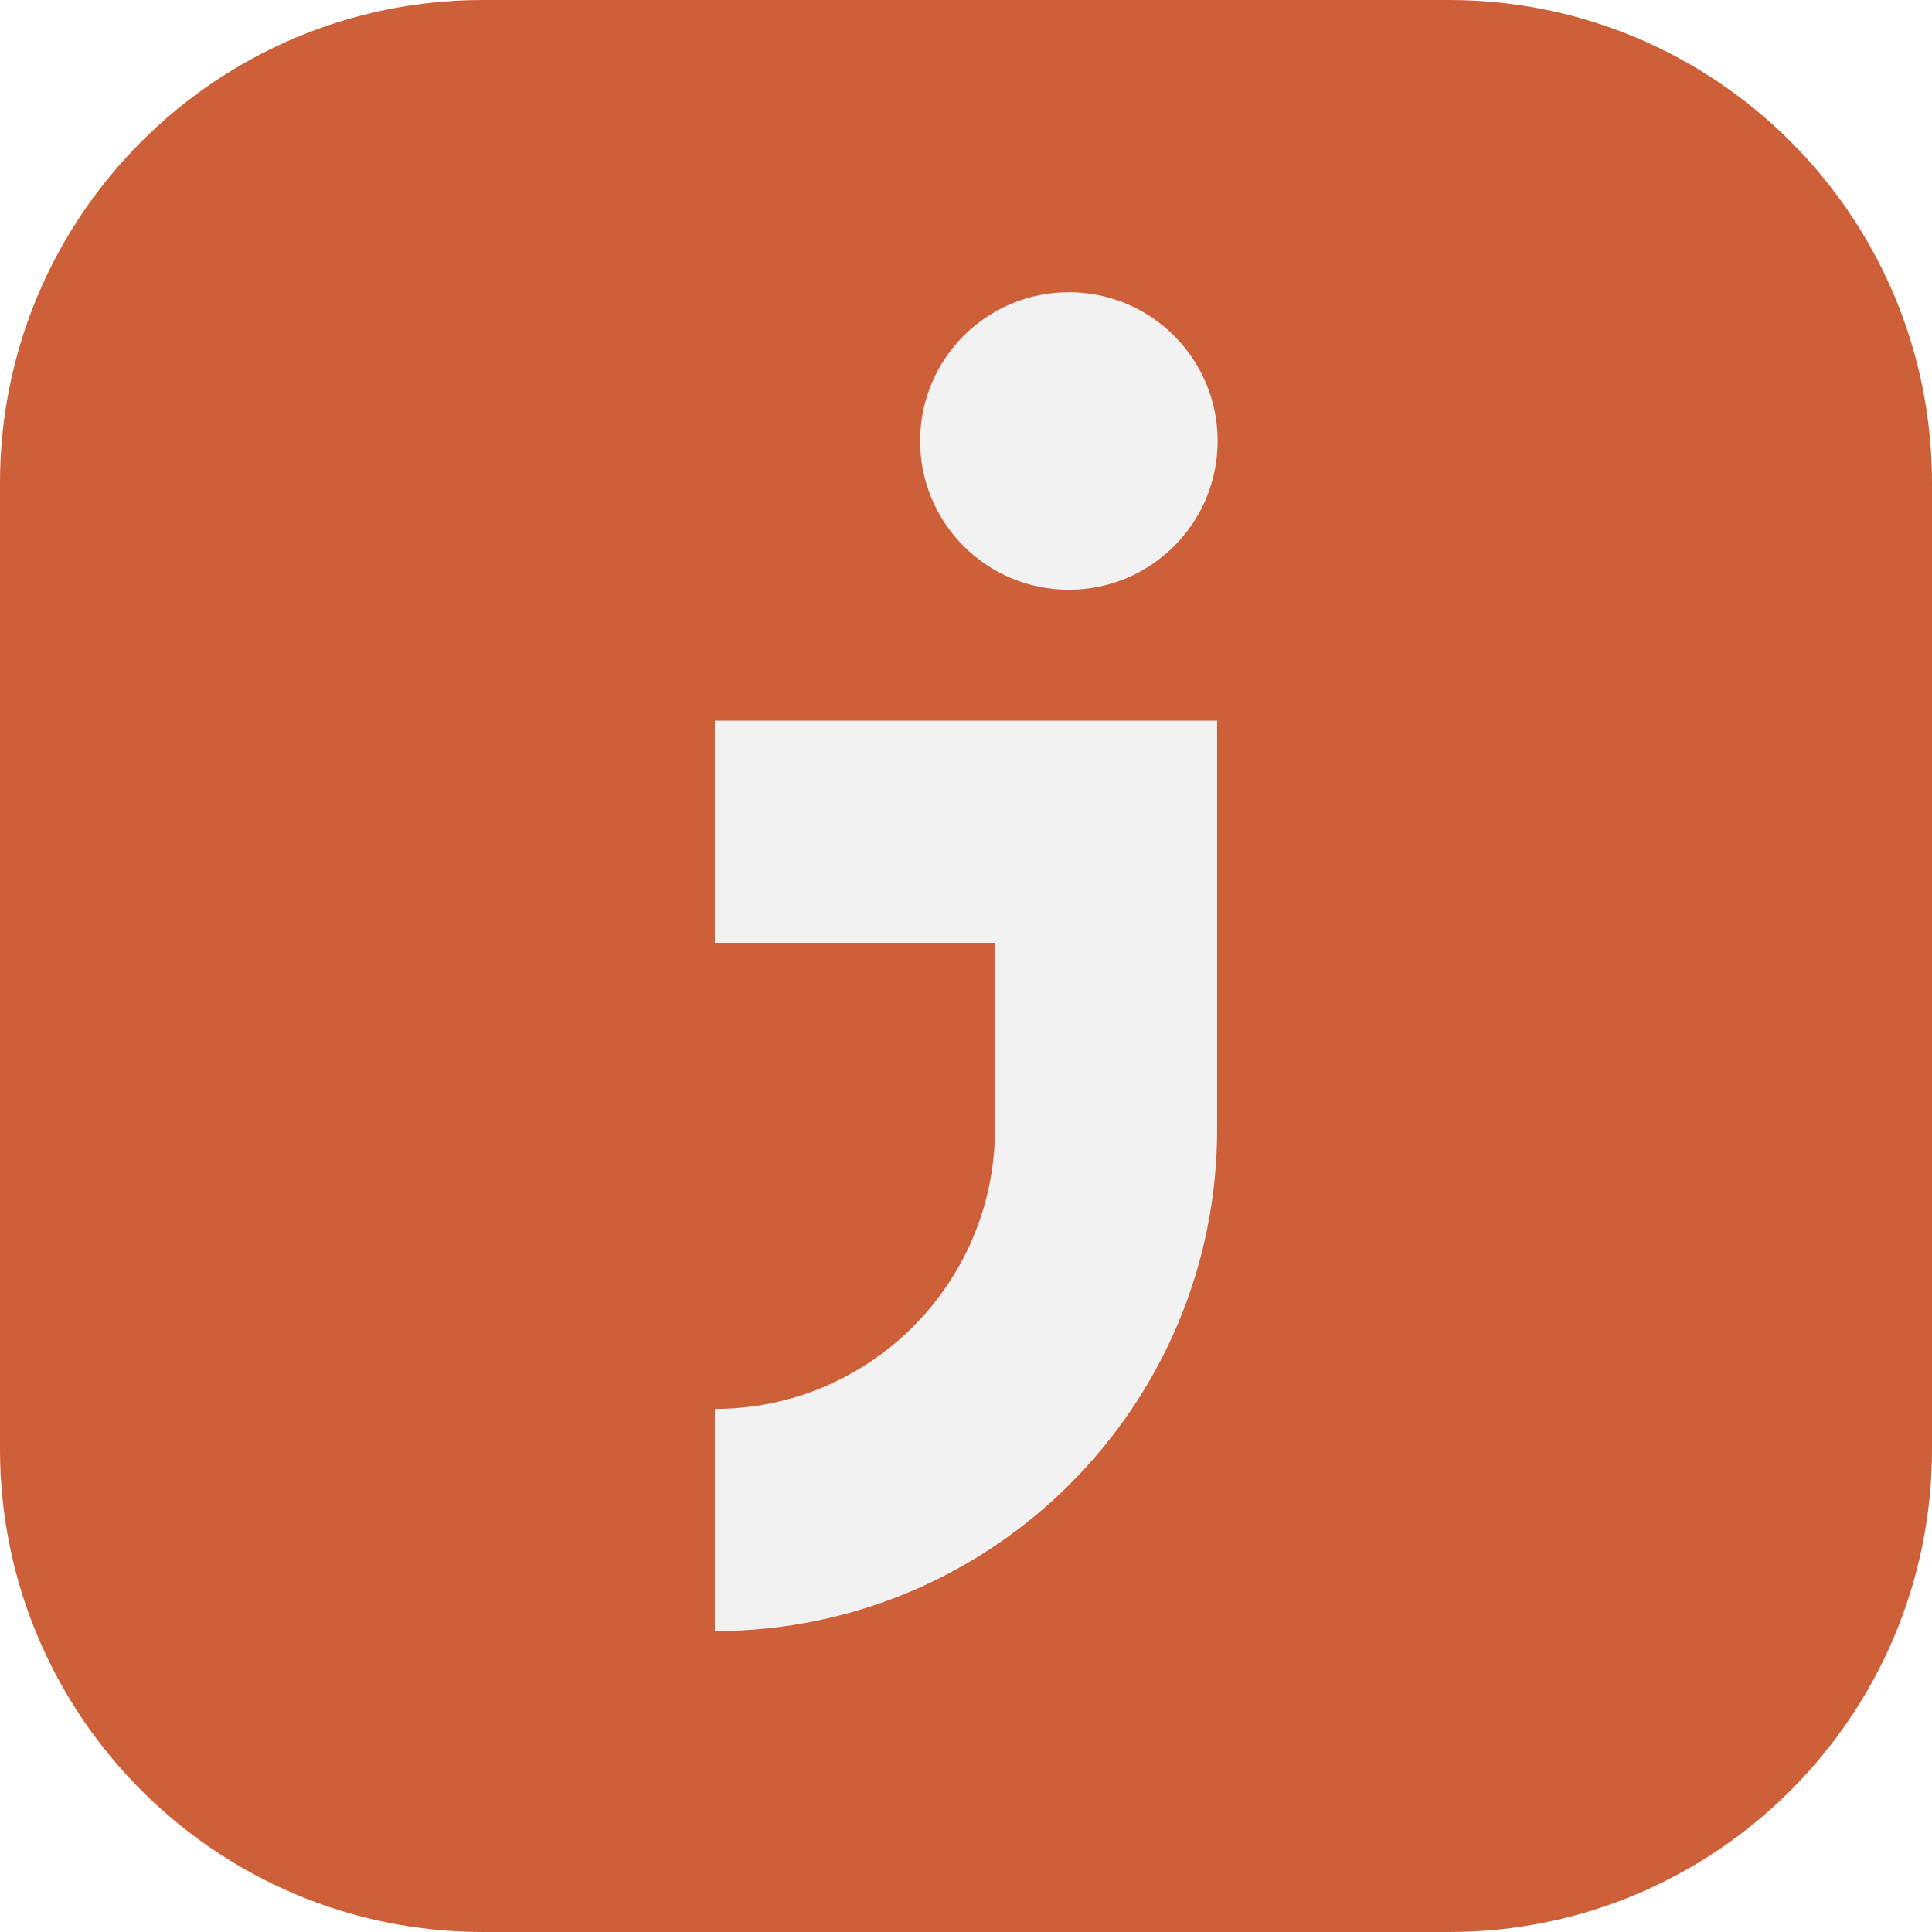
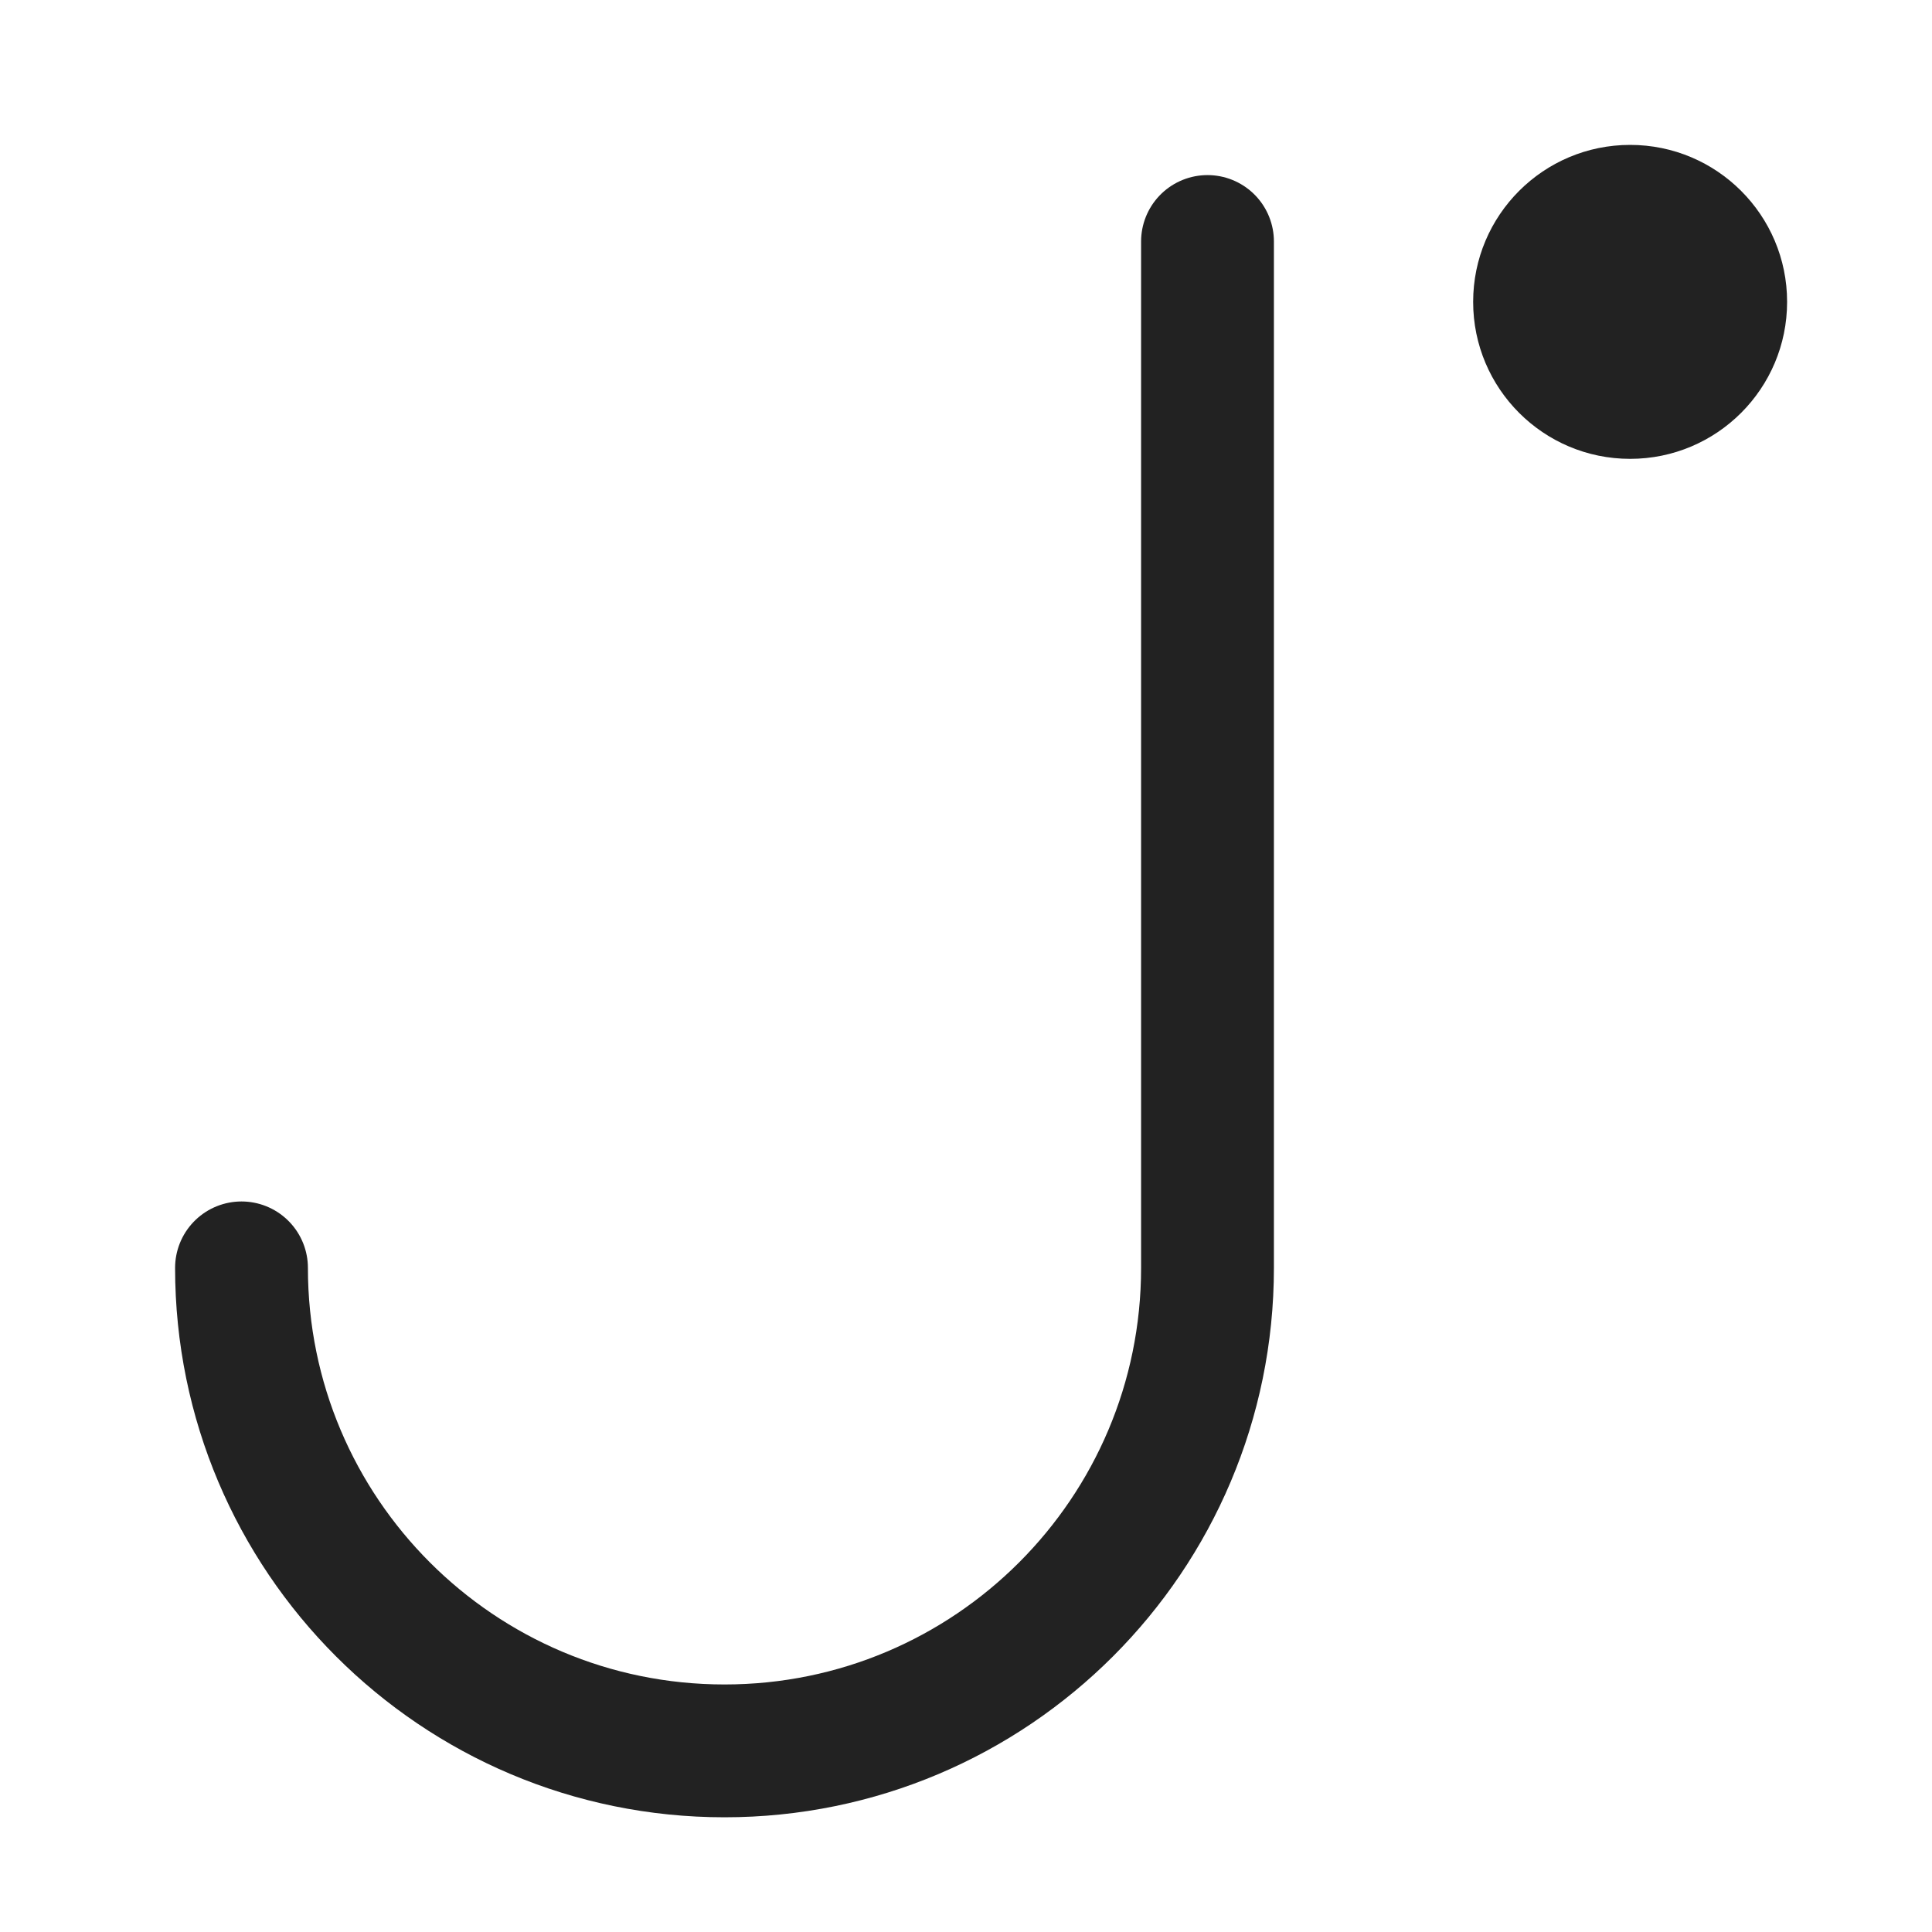
- <svg xmlns="http://www.w3.org/2000/svg" viewBox="0 0 40 40">
-   <rect width="40" height="40" rx="10" fill="#CD5F39" />
-   <g fill="#F2F2F2">
-     <circle cx="22.13" cy="9.13" r="3.08" />
-     <path d="M14.8 14.92h10.4v8.45a10.4 10.4 0 0 1-10.4 10.4v-4.6a5.8 5.8 0 0 0 5.8-5.8v-3.85h-5.8z" />
-   </g>
+ <svg xmlns="http://www.w3.org/2000/svg" viewBox="4 3 32 32" fill="none">
+   <path d="M24 7v17a8 8 0 0 1-16 0" stroke="#222" stroke-width="2.2" stroke-linecap="round" stroke-linejoin="round" />
+   <circle cx="31" cy="8" r="2.6" fill="#222" />
</svg>
